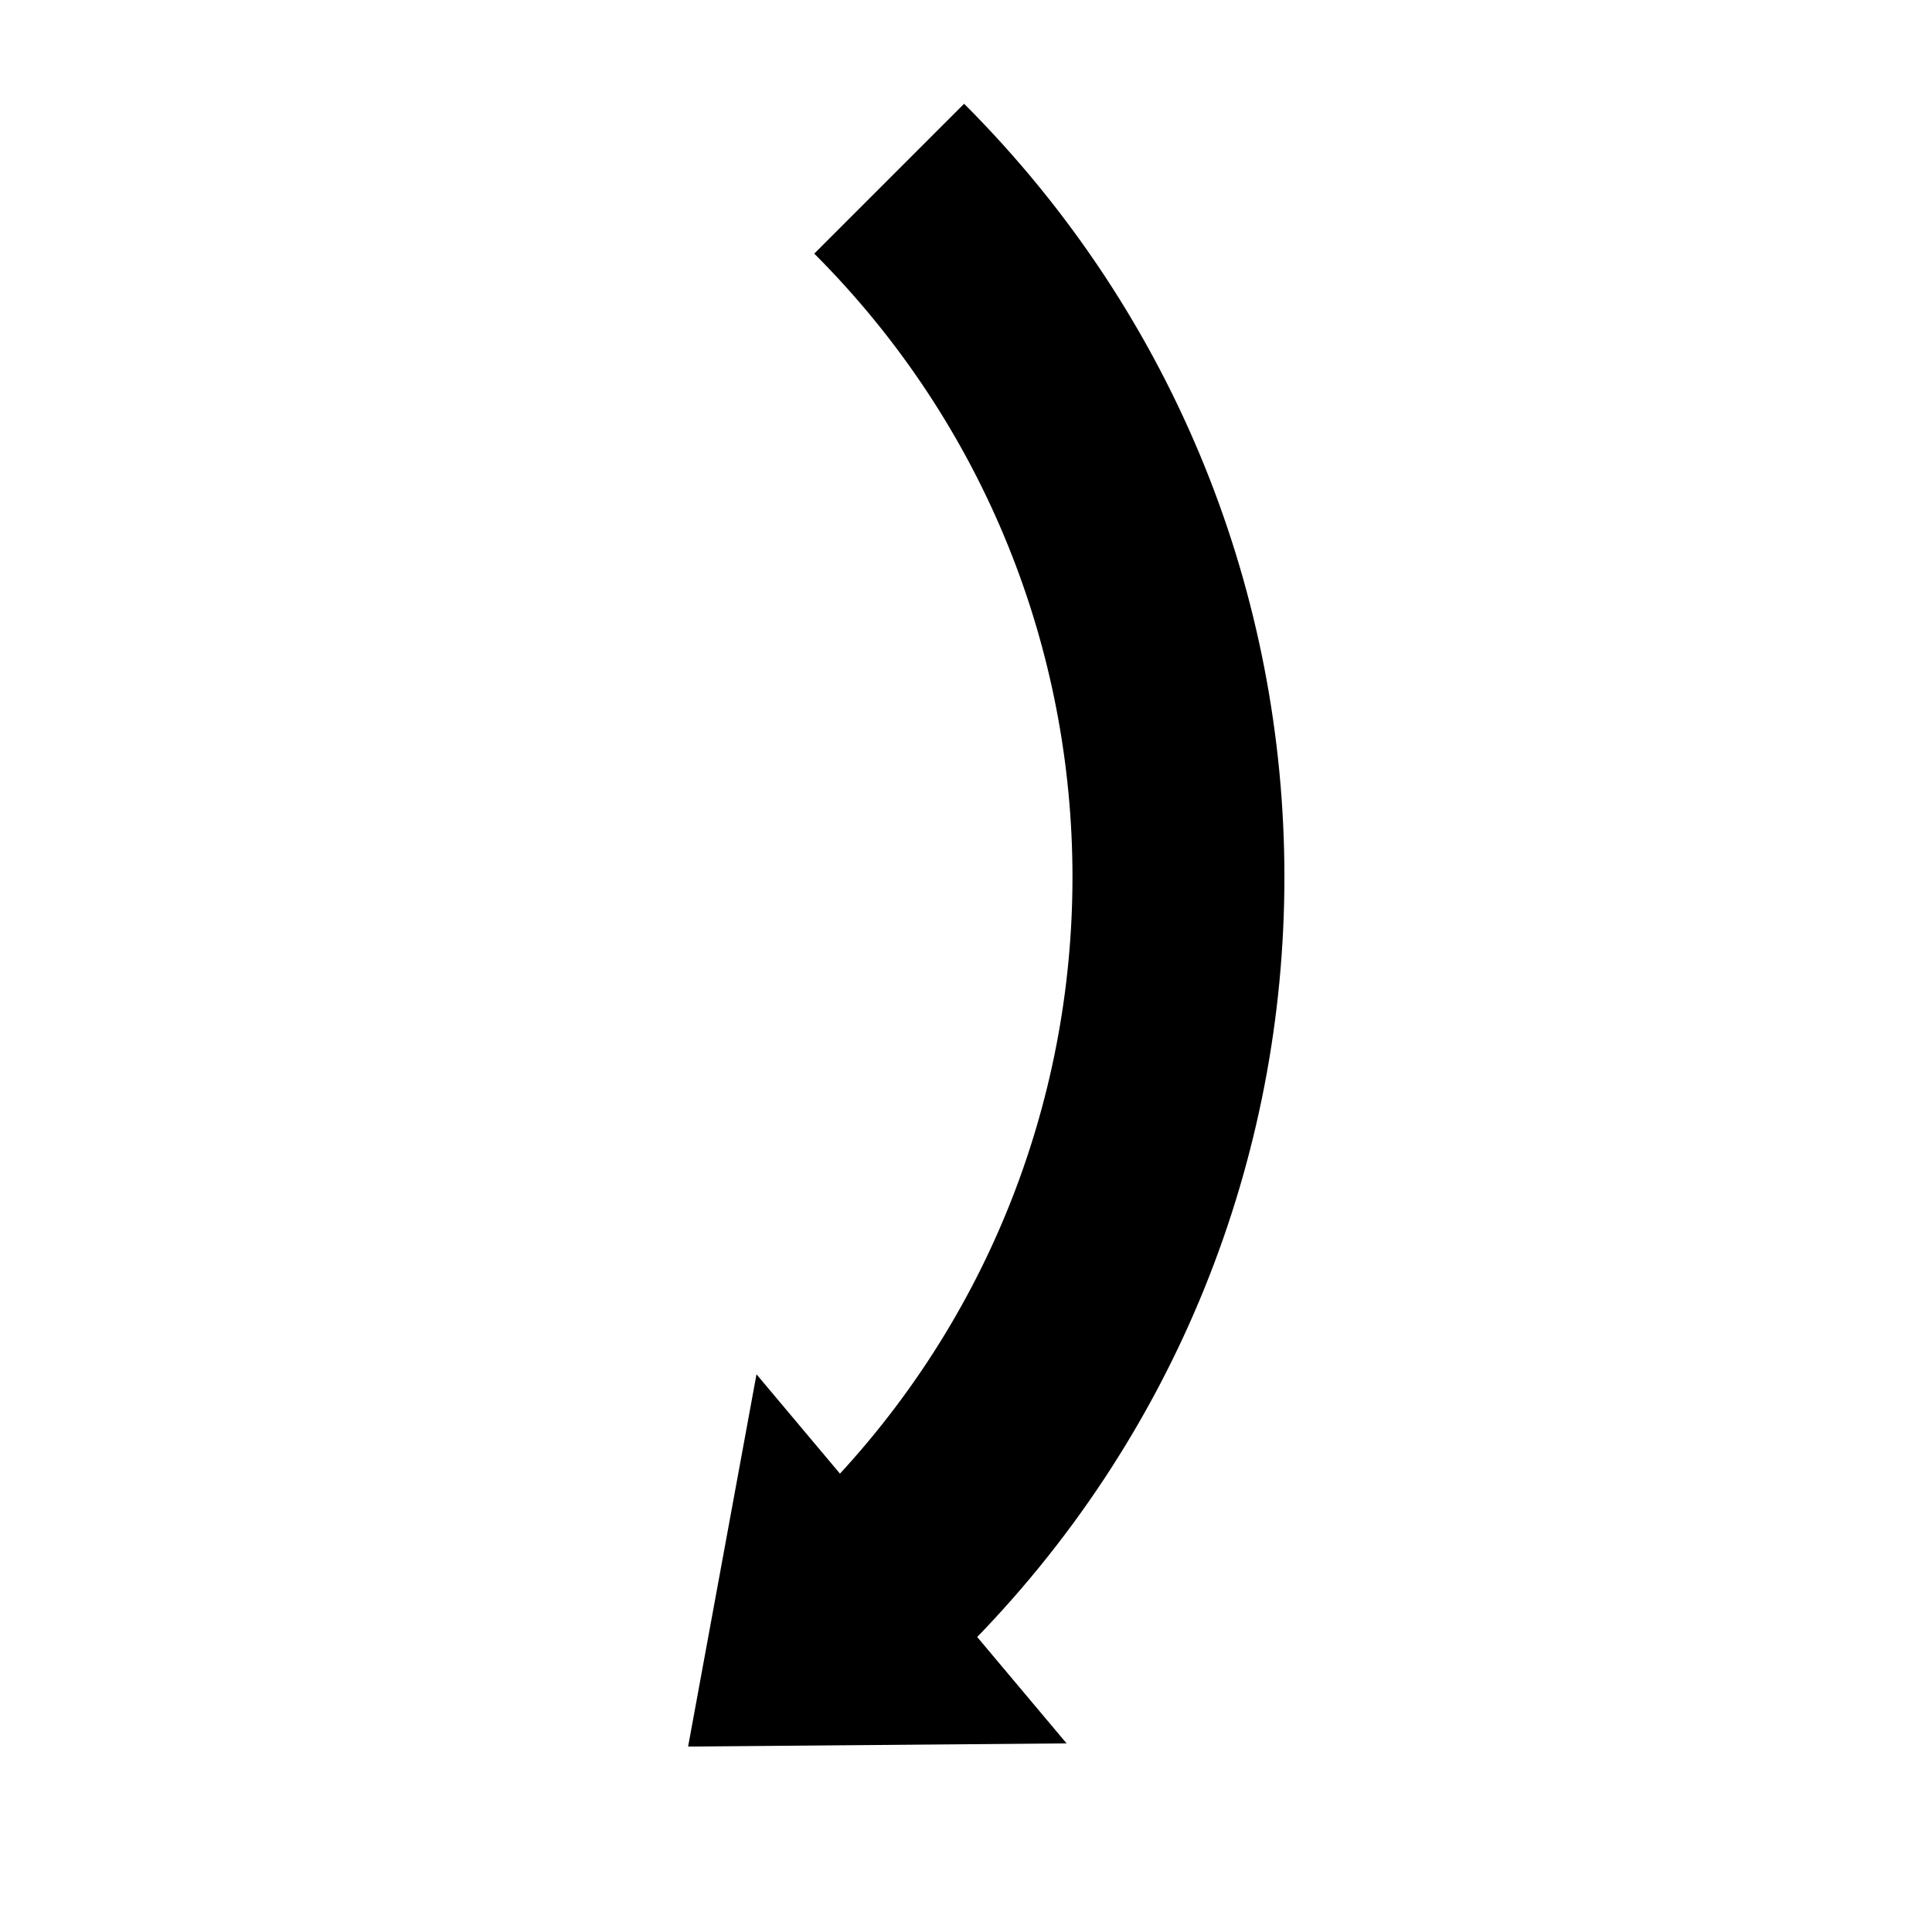
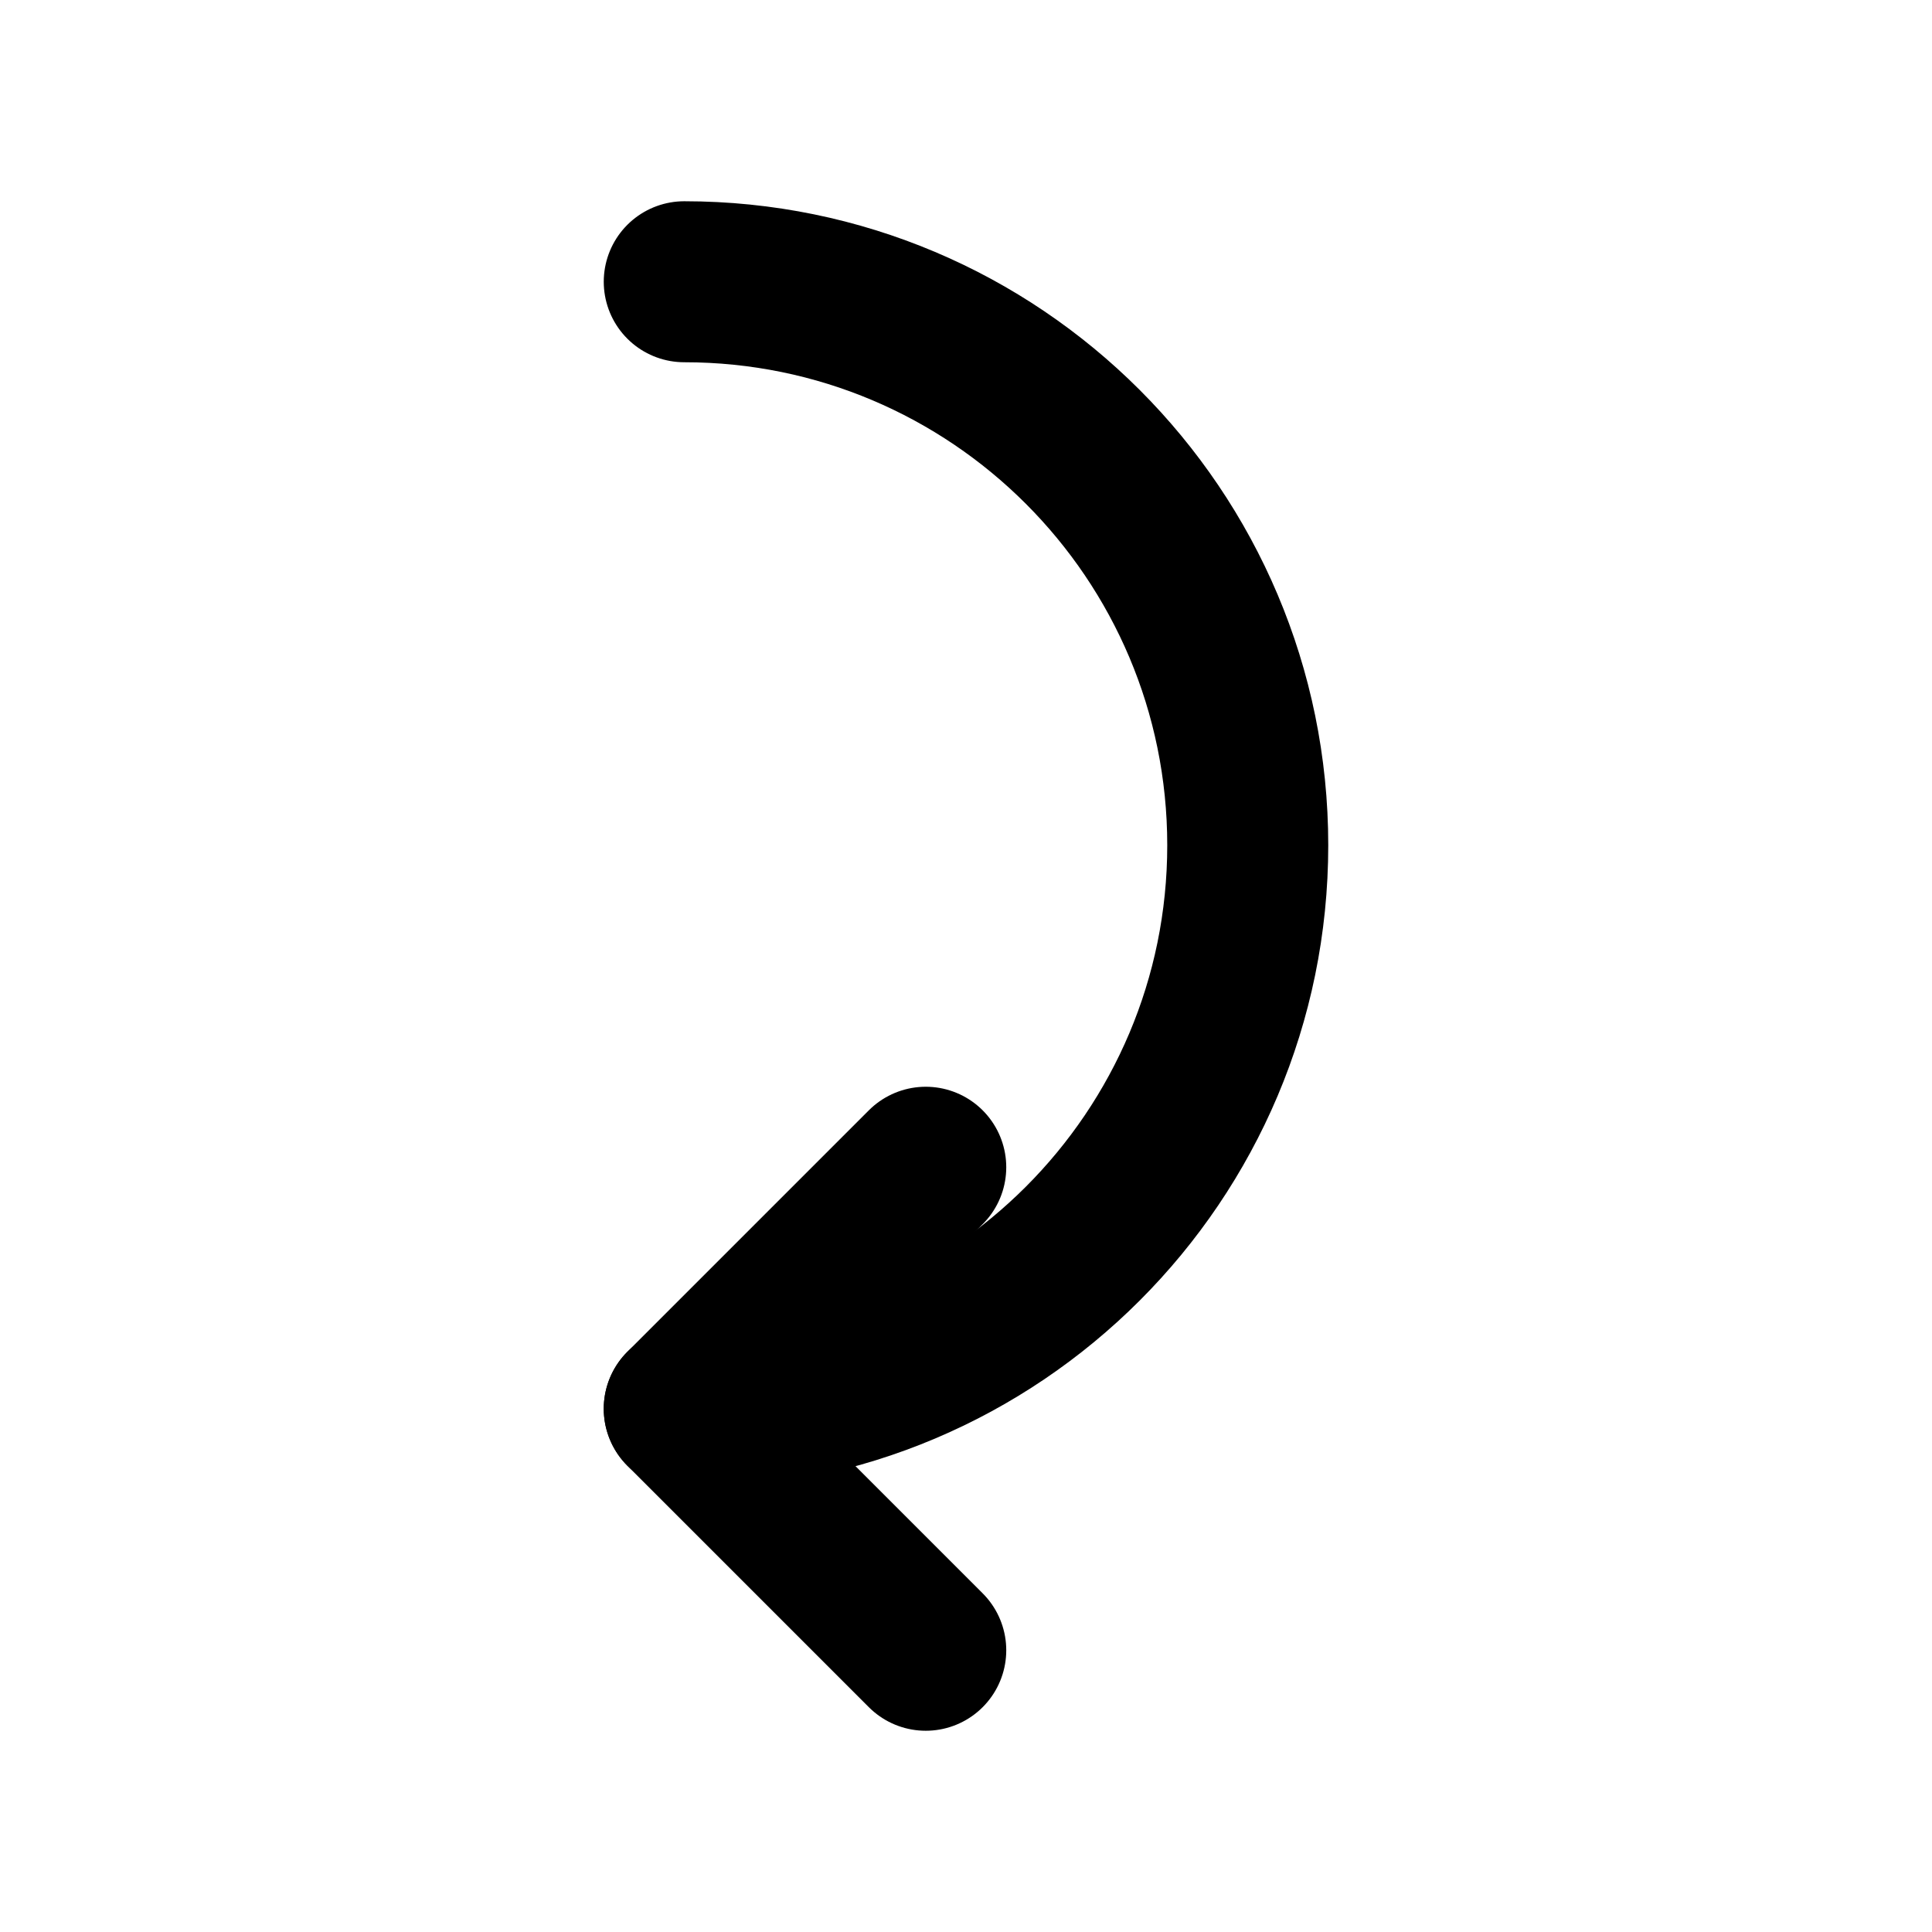
- <svg xmlns="http://www.w3.org/2000/svg" width="512" height="512" viewBox="0 0 512 512">
-   <path id="Arrow" fill="#000000" fill-rule="evenodd" stroke="none" d="M 182.356 462.855 L 200.48 364.203 L 233.35 403.327 L 267.413 374.71 L 283.848 394.273 L 249.785 422.89 L 282.655 462.014 Z" />
-   <path id="Rounded-Corner" fill="#000000" fill-rule="evenodd" stroke="none" d="M 255.5 437.351 C 368.677 324.174 368.677 140.677 255.5 27.5 L 215.786 67.214 C 307.029 158.458 307.029 306.394 215.786 397.637 Z" />
+ <svg xmlns="http://www.w3.org/2000/svg" width="24" height="24" viewBox="0 0 24 24" fill="none" stroke="currentColor" stroke-width="2" stroke-linecap="round" stroke-linejoin="round">
+   <path d="M8.5 3.5A7 7 0 0 1 8.5 17.5" />
+   <path d="M11.5 20.5 8.5 17.5l3-3" />
</svg>
